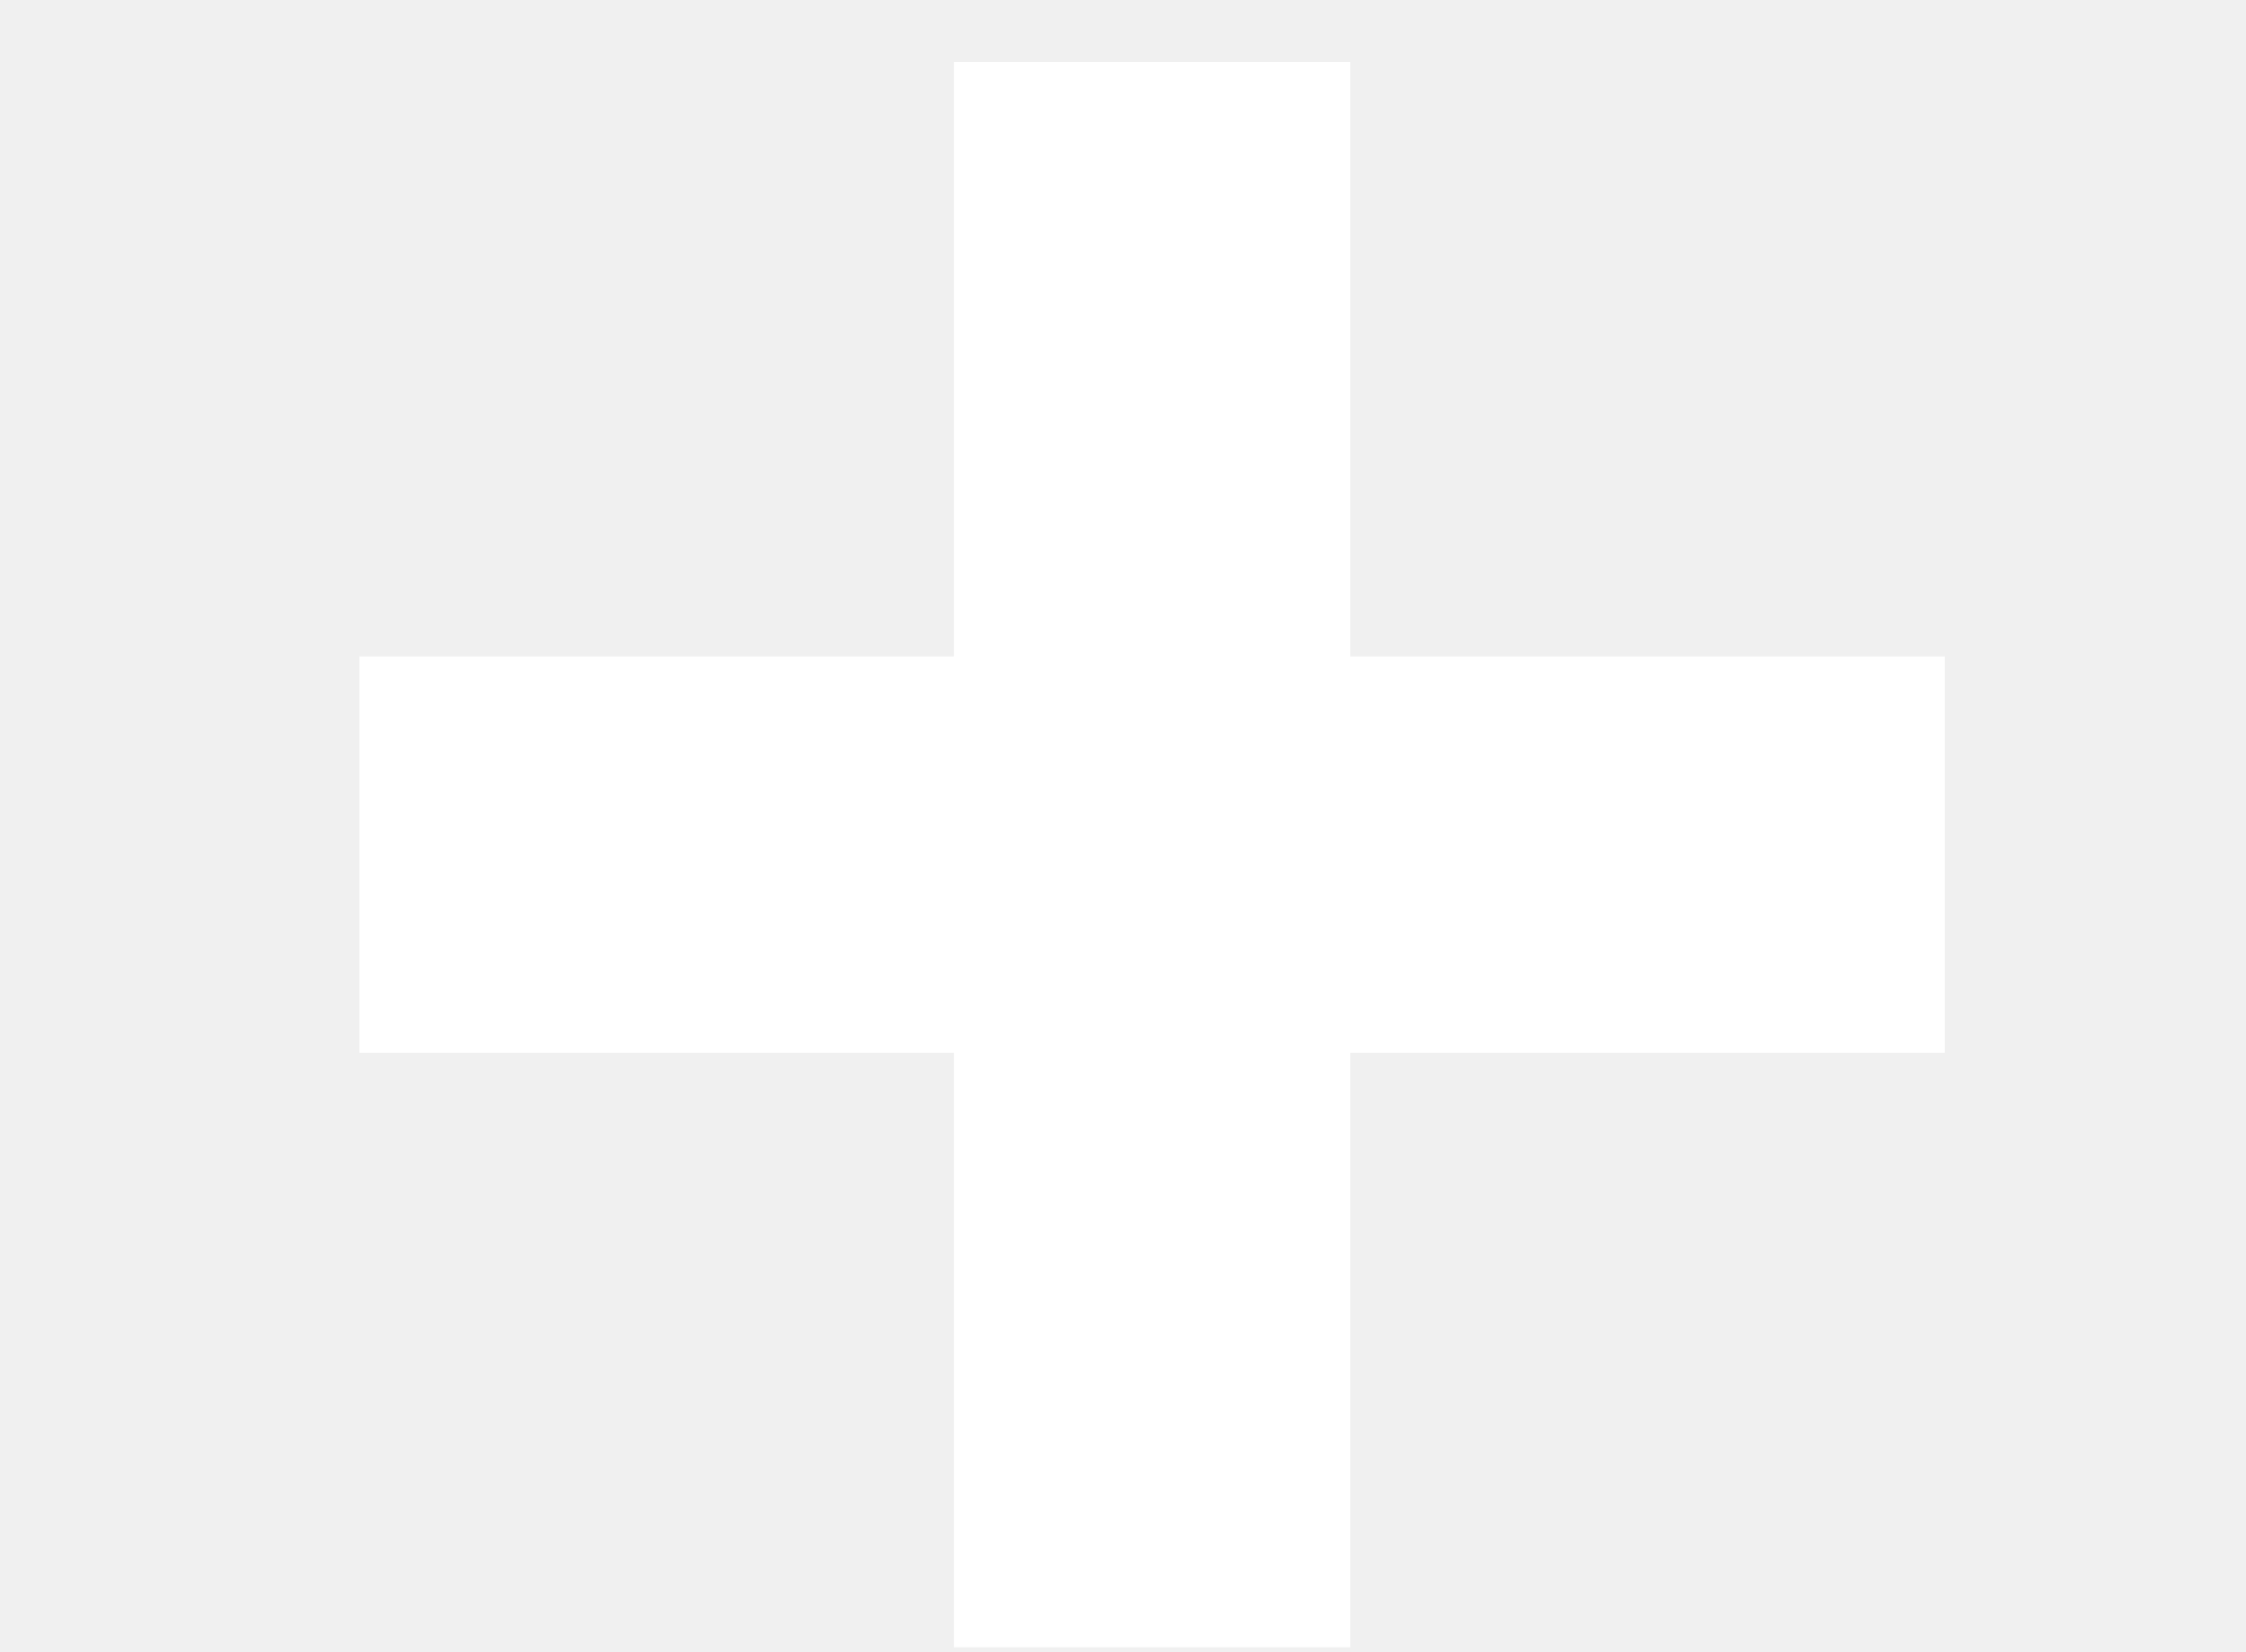
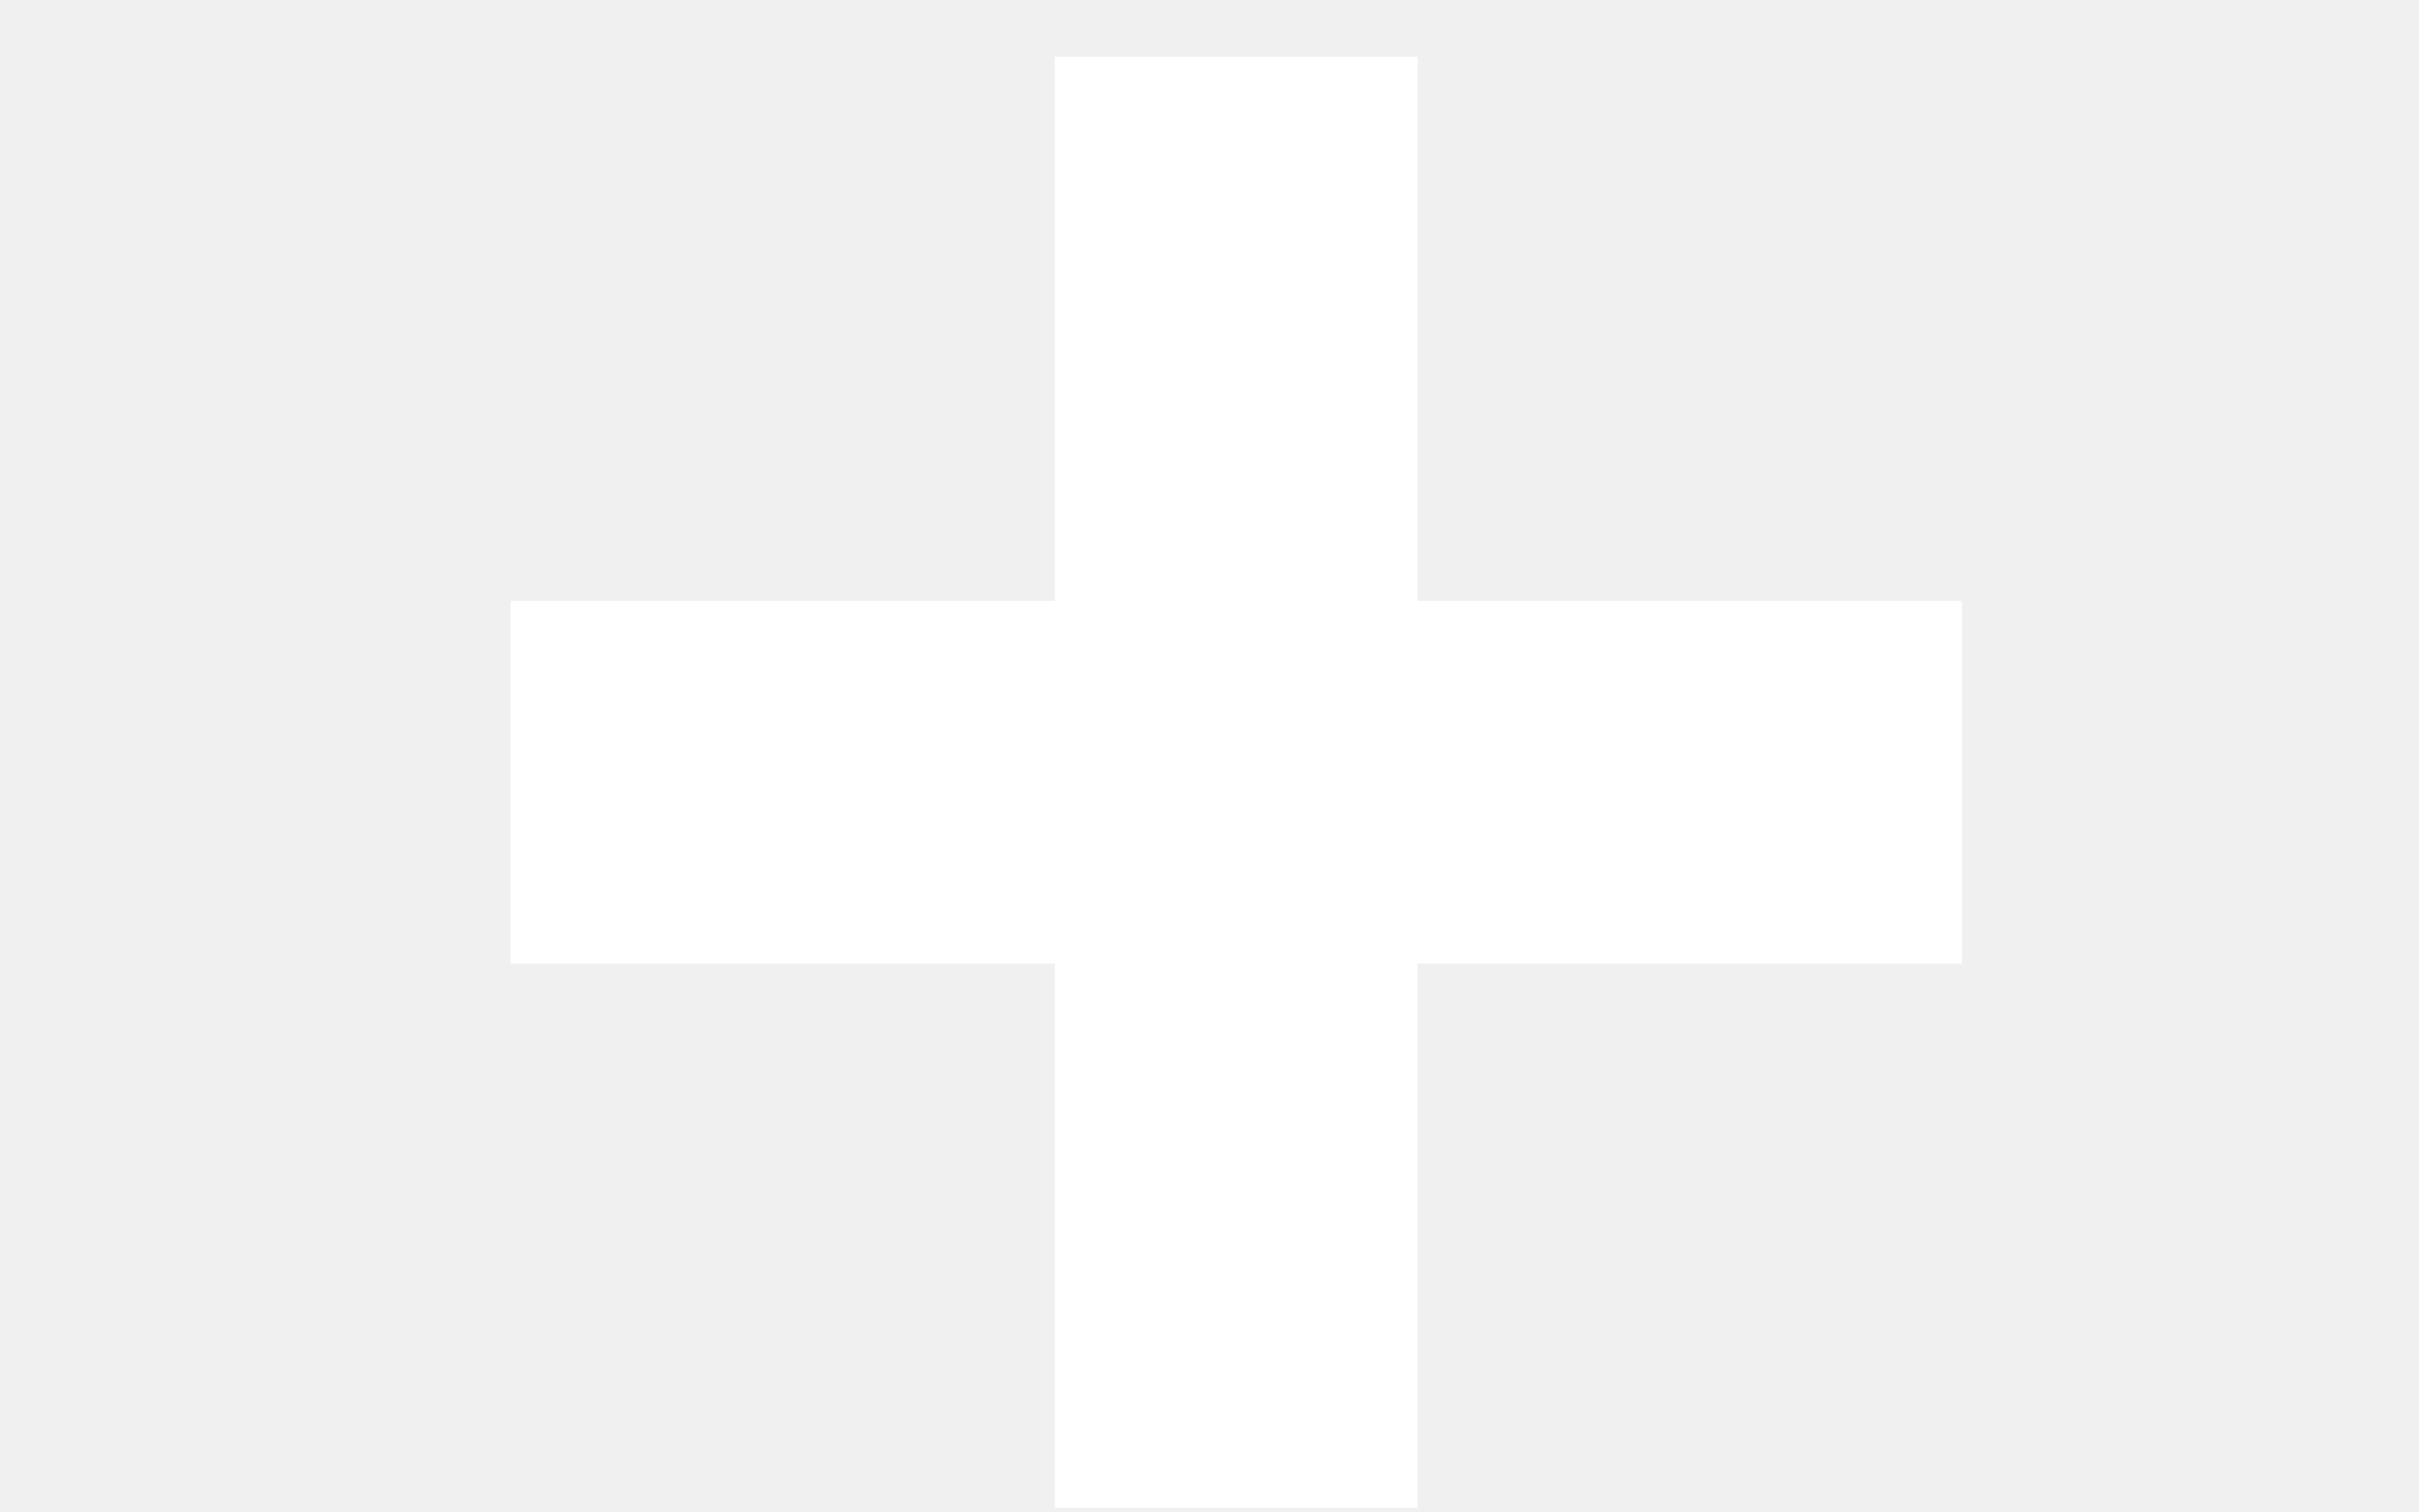
- <svg xmlns="http://www.w3.org/2000/svg" width="34" height="25" viewBox="0 0 25 25" fill="none">
+ <svg xmlns="http://www.w3.org/2000/svg" width="24" height="15" viewBox="0 0 25 25" fill="none">
  <g clip-path="url(#clip0_45_615)">
    <path d="M24.941 9.938H15.941V0.938H9.941V9.938H0.941V15.938H9.941V24.939H15.941V15.938H24.941V9.938Z" fill="white" />
  </g>
  <defs>
    <clipPath id="clip0_45_615">
      <rect width="24" height="24" fill="white" transform="translate(0.941406 0.938477)" />
    </clipPath>
  </defs>
</svg>
